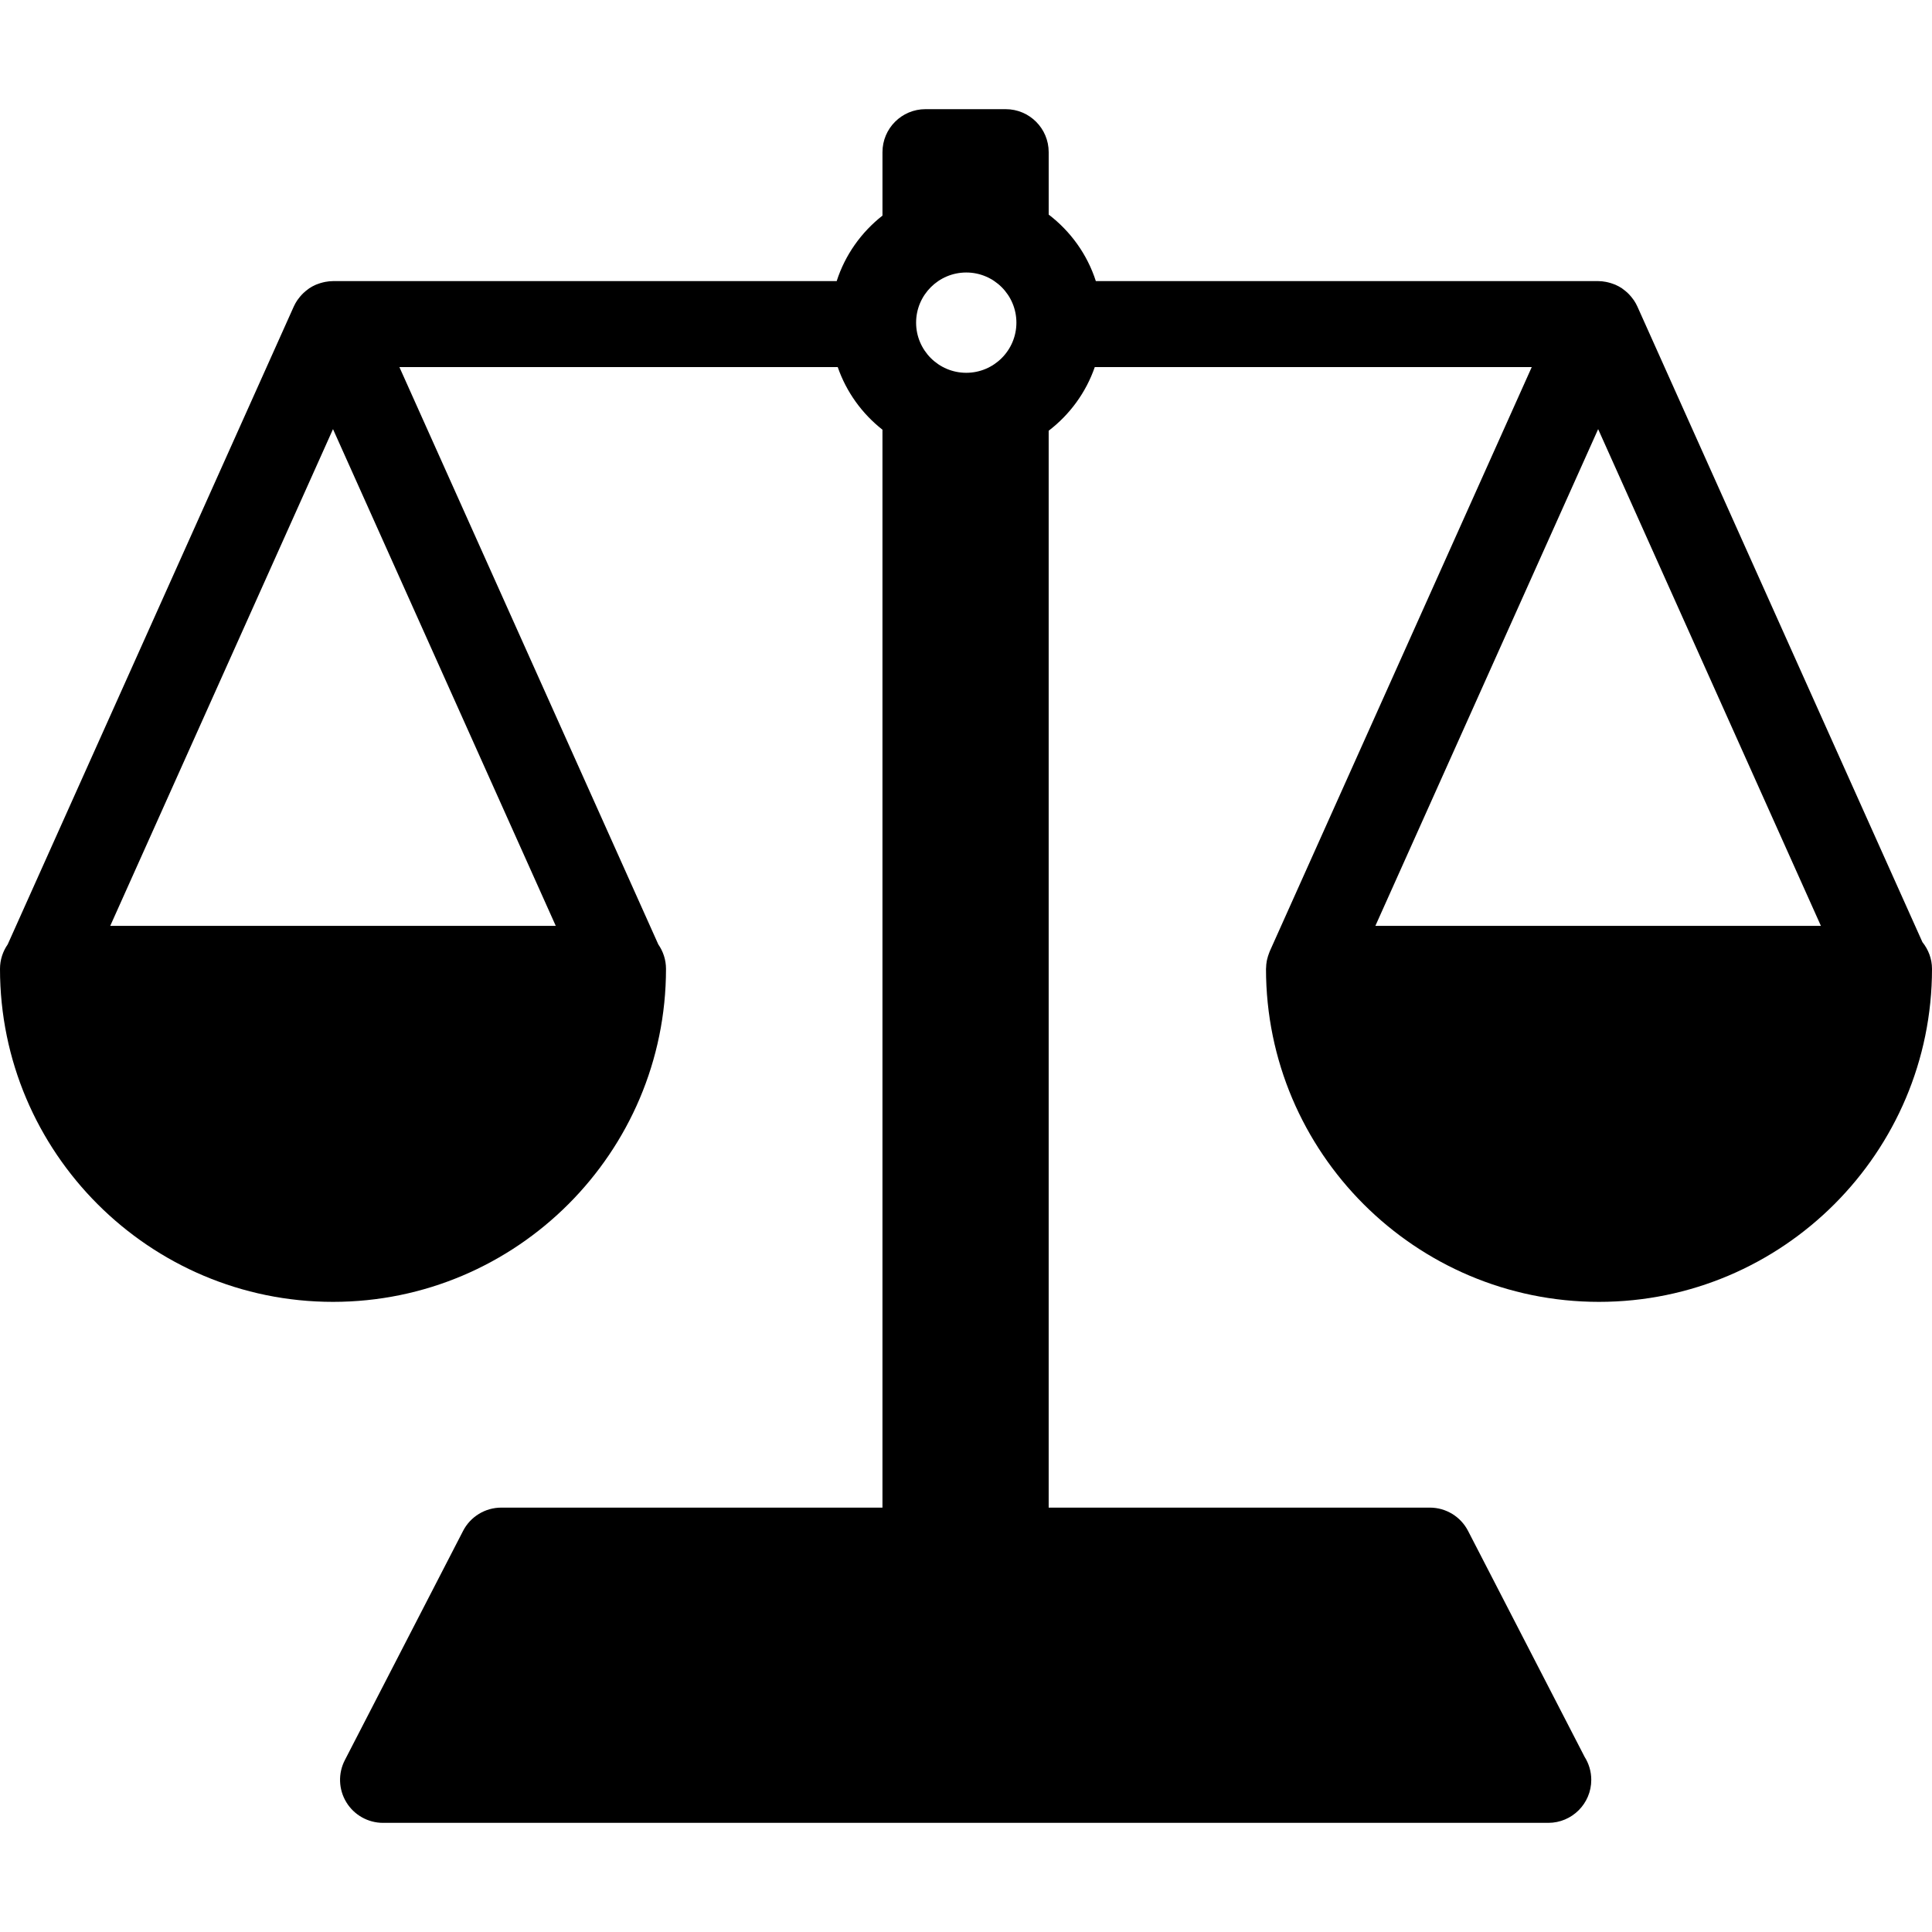
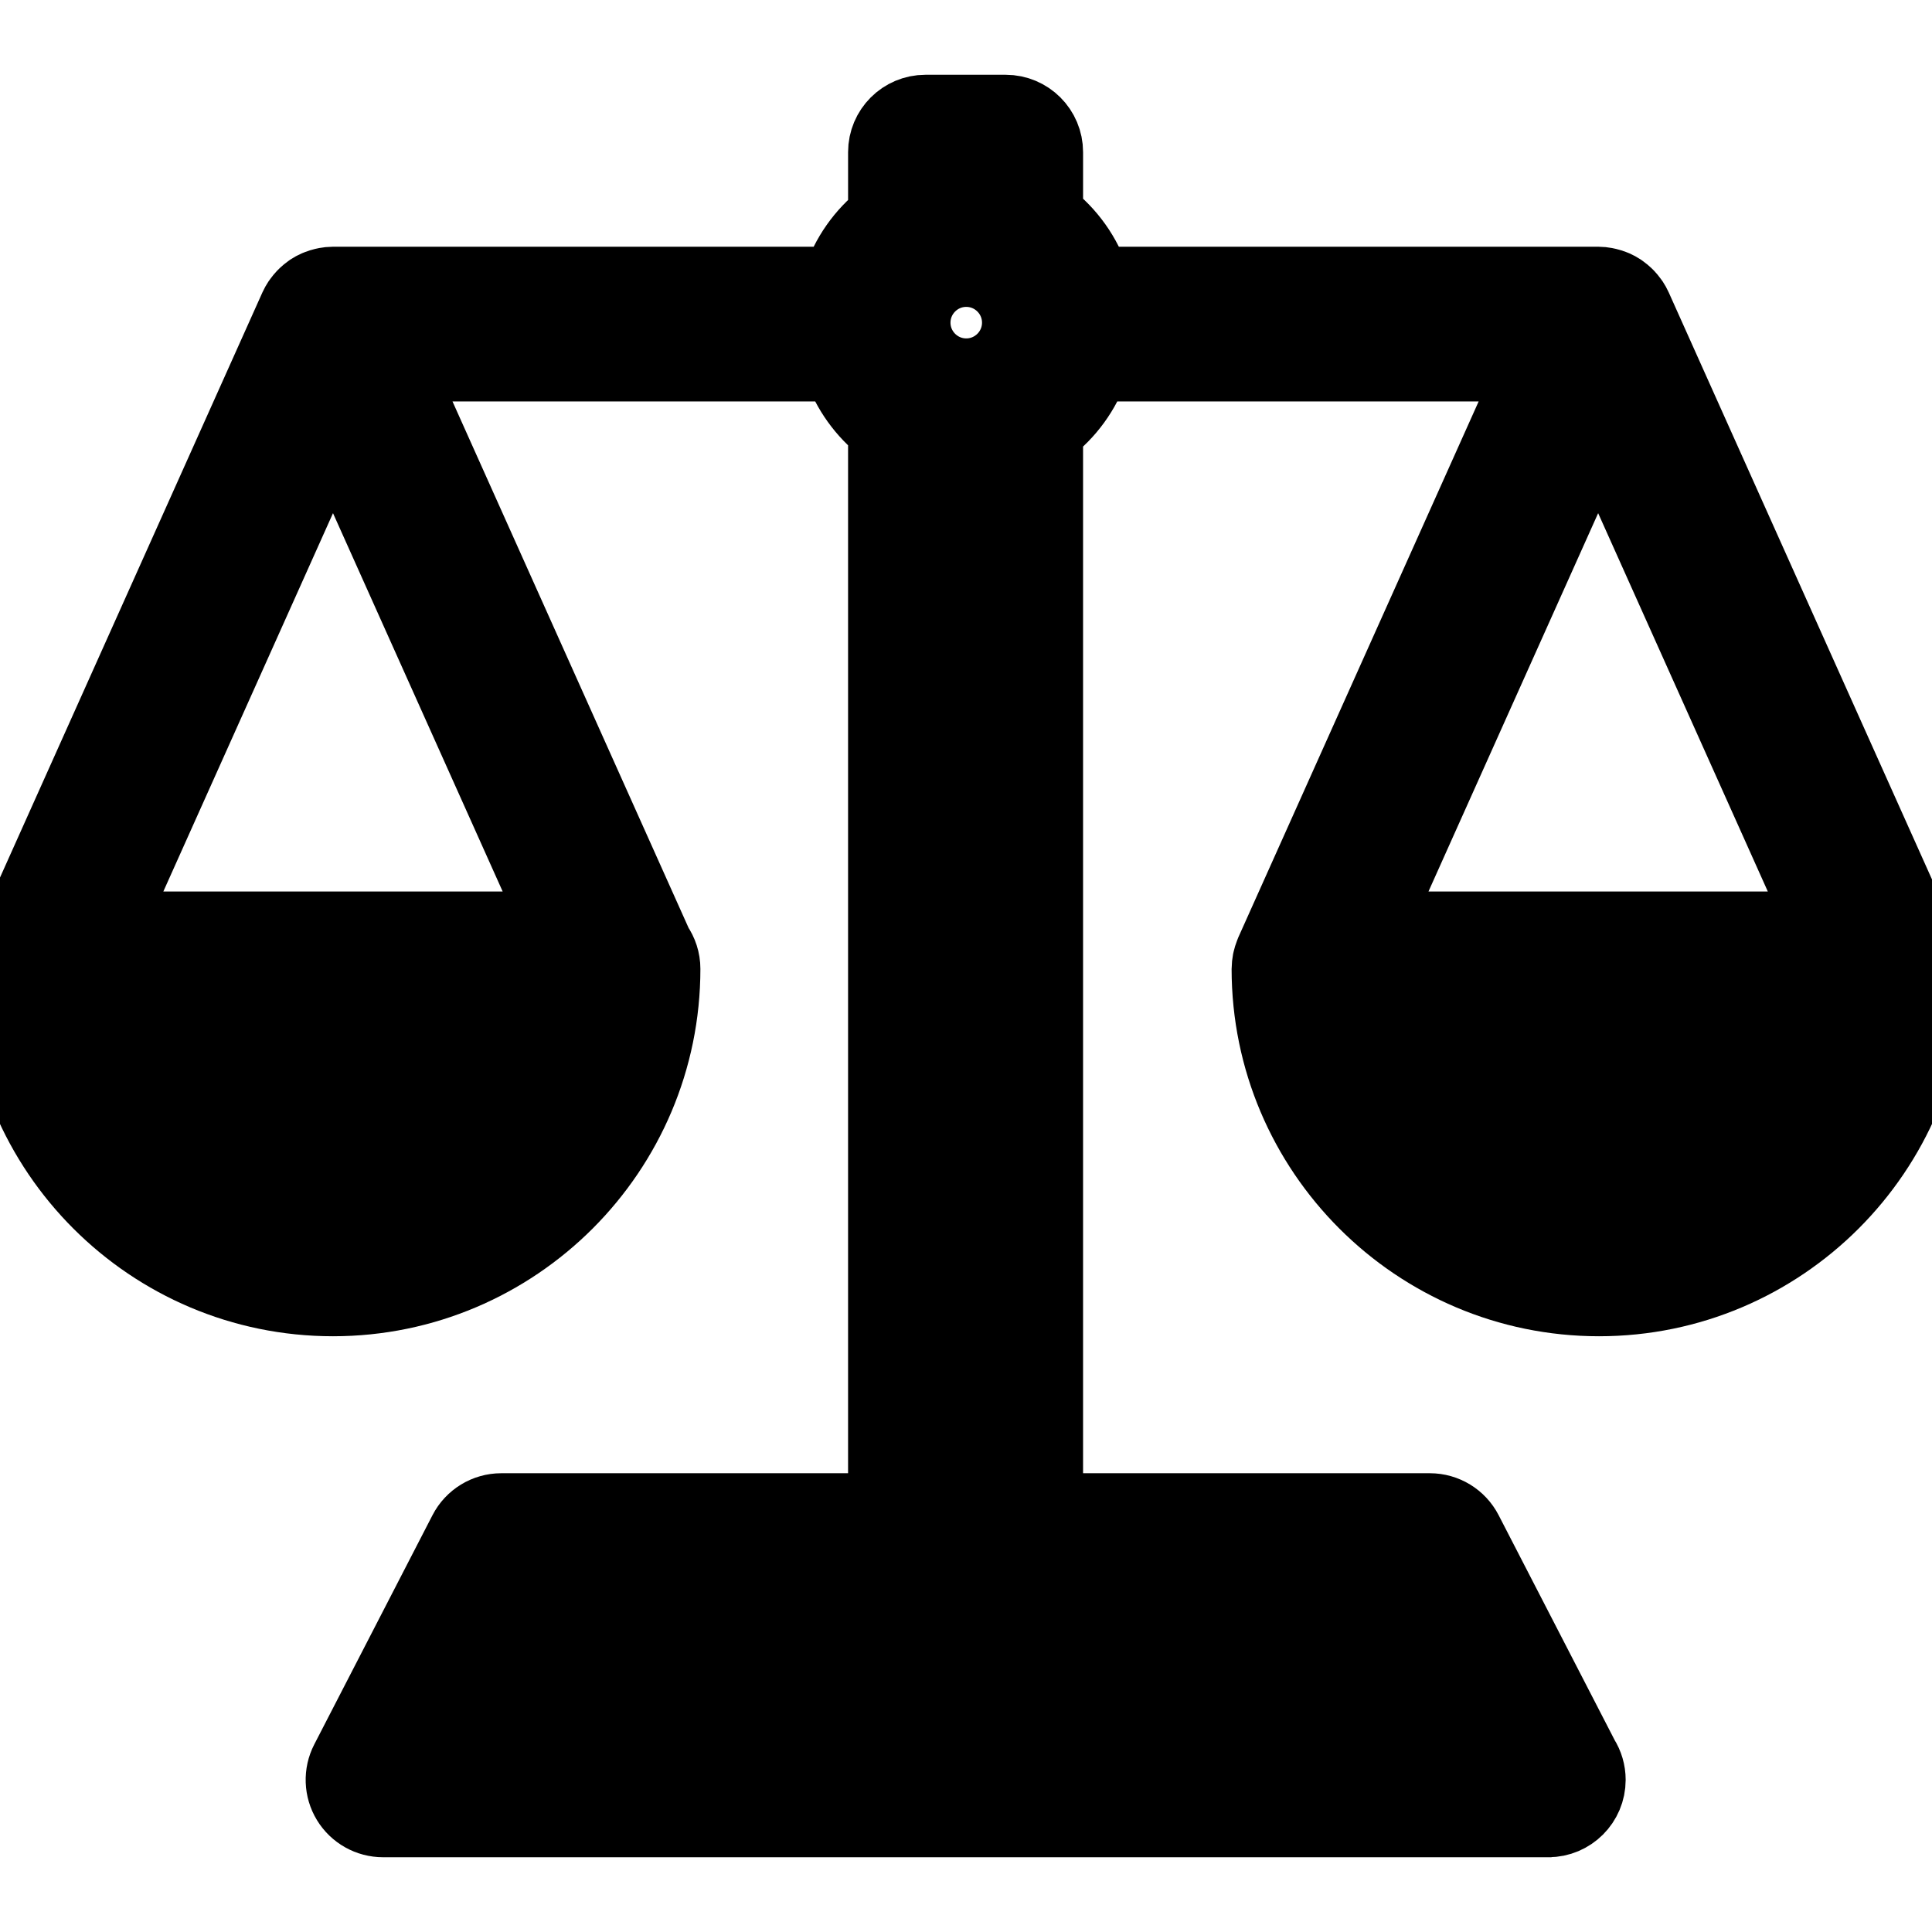
<svg xmlns="http://www.w3.org/2000/svg" version="1.1" id="Capa_1" x="0px" y="0px" viewBox="0 0 224.726 224.726" style="enable-background:new 0 0 224.726 224.726;" xml:space="preserve">
-   <path d="M223.612,109.586L190.5,35.752c-0.001-0.002-0.002-0.004-0.003-0.006l-0.043-0.096c-0.111-0.247-0.243-0.479-0.389-0.7  c-0.039-0.06-0.086-0.114-0.127-0.171c-0.131-0.182-0.272-0.353-0.424-0.514c-0.06-0.063-0.121-0.125-0.184-0.185  c-0.168-0.159-0.345-0.306-0.533-0.44c-0.049-0.036-0.094-0.076-0.145-0.11c-0.236-0.156-0.486-0.29-0.746-0.405  c-0.074-0.033-0.151-0.057-0.227-0.086c-0.204-0.078-0.411-0.143-0.625-0.194c-0.088-0.021-0.175-0.042-0.264-0.058  c-0.293-0.054-0.591-0.09-0.896-0.09h-58.428c-1-3.111-2.943-5.794-5.485-7.737v-7.262c0-2.761-2.239-5-5-5h-9.334  c-2.761,0-5,2.239-5,5v7.381c-2.465,1.933-4.347,4.572-5.326,7.619H38.734c-0.305,0-0.602,0.037-0.896,0.09  c-0.09,0.016-0.176,0.037-0.264,0.058c-0.214,0.051-0.422,0.116-0.625,0.194c-0.076,0.029-0.153,0.053-0.227,0.086  c-0.26,0.115-0.51,0.248-0.746,0.405c-0.051,0.034-0.096,0.074-0.145,0.11c-0.188,0.134-0.365,0.28-0.533,0.44  c-0.064,0.06-0.124,0.122-0.185,0.185c-0.153,0.161-0.293,0.333-0.424,0.514c-0.042,0.058-0.088,0.112-0.127,0.171  c-0.146,0.221-0.278,0.453-0.389,0.7l-0.043,0.096c-0.001,0.002-0.002,0.004-0.003,0.006L0.897,109.848  C0.335,110.657,0,111.636,0,112.696c0,21.358,17.376,38.734,38.734,38.734c21.358,0,38.734-17.376,38.734-38.734  c0-1.06-0.334-2.038-0.897-2.847L46.456,42.696h50.986c1.007,2.905,2.831,5.424,5.204,7.286v125.381H58.308  c-1.871,0-3.586,1.045-4.444,2.708L40.11,204.738c-0.799,1.55-0.733,3.405,0.174,4.894c0.908,1.489,2.525,2.398,4.27,2.398h135.519  c0.006-0.001,0.012,0,0.02,0c2.761,0,5-2.239,5-5c0-0.98-0.282-1.894-0.769-2.665l-13.563-26.294  c-0.858-1.663-2.573-2.708-4.444-2.708H121.98V50.101c2.449-1.873,4.334-4.436,5.363-7.405h50.828l-30.475,67.954  c-0.008,0.018-0.012,0.036-0.02,0.054c-0.023,0.054-0.04,0.11-0.062,0.165c-0.09,0.229-0.162,0.463-0.217,0.699  c-0.014,0.062-0.032,0.122-0.044,0.184c-0.055,0.287-0.083,0.576-0.087,0.866c0,0.027-0.008,0.051-0.008,0.078  c0,21.358,17.376,38.734,38.734,38.734s38.734-17.376,38.734-38.734C224.726,111.514,224.298,110.442,223.612,109.586z   M64.646,107.696H12.822l25.912-57.781L64.646,107.696z M118.226,37.53c0,3.217-2.617,5.833-5.833,5.833  c-3.217,0-5.834-2.617-5.834-5.833c0-3.217,2.617-5.833,5.834-5.833C115.609,31.696,118.226,34.313,118.226,37.53z M159.98,107.696  l25.913-57.781l25.912,57.781H159.98z" />
+   <path stroke="#000" stroke-width="8" d="M223.612,109.586L190.5,35.752c-0.001-0.002-0.002-0.004-0.003-0.006l-0.043-0.096c-0.111-0.247-0.243-0.479-0.389-0.7  c-0.039-0.06-0.086-0.114-0.127-0.171c-0.131-0.182-0.272-0.353-0.424-0.514c-0.06-0.063-0.121-0.125-0.184-0.185  c-0.168-0.159-0.345-0.306-0.533-0.44c-0.049-0.036-0.094-0.076-0.145-0.11c-0.236-0.156-0.486-0.29-0.746-0.405  c-0.074-0.033-0.151-0.057-0.227-0.086c-0.204-0.078-0.411-0.143-0.625-0.194c-0.088-0.021-0.175-0.042-0.264-0.058  c-0.293-0.054-0.591-0.09-0.896-0.09h-58.428c-1-3.111-2.943-5.794-5.485-7.737v-7.262c0-2.761-2.239-5-5-5h-9.334  c-2.761,0-5,2.239-5,5v7.381c-2.465,1.933-4.347,4.572-5.326,7.619H38.734c-0.305,0-0.602,0.037-0.896,0.09  c-0.09,0.016-0.176,0.037-0.264,0.058c-0.214,0.051-0.422,0.116-0.625,0.194c-0.076,0.029-0.153,0.053-0.227,0.086  c-0.26,0.115-0.51,0.248-0.746,0.405c-0.051,0.034-0.096,0.074-0.145,0.11c-0.188,0.134-0.365,0.28-0.533,0.44  c-0.064,0.06-0.124,0.122-0.185,0.185c-0.153,0.161-0.293,0.333-0.424,0.514c-0.042,0.058-0.088,0.112-0.127,0.171  c-0.146,0.221-0.278,0.453-0.389,0.7l-0.043,0.096c-0.001,0.002-0.002,0.004-0.003,0.006L0.897,109.848  C0.335,110.657,0,111.636,0,112.696c0,21.358,17.376,38.734,38.734,38.734c21.358,0,38.734-17.376,38.734-38.734  c0-1.06-0.334-2.038-0.897-2.847L46.456,42.696h50.986c1.007,2.905,2.831,5.424,5.204,7.286v125.381H58.308  c-1.871,0-3.586,1.045-4.444,2.708L40.11,204.738c-0.799,1.55-0.733,3.405,0.174,4.894c0.908,1.489,2.525,2.398,4.27,2.398h135.519  c0.006-0.001,0.012,0,0.02,0c2.761,0,5-2.239,5-5c0-0.98-0.282-1.894-0.769-2.665l-13.563-26.294  c-0.858-1.663-2.573-2.708-4.444-2.708H121.98V50.101c2.449-1.873,4.334-4.436,5.363-7.405h50.828l-30.475,67.954  c-0.008,0.018-0.012,0.036-0.02,0.054c-0.023,0.054-0.04,0.11-0.062,0.165c-0.09,0.229-0.162,0.463-0.217,0.699  c-0.014,0.062-0.032,0.122-0.044,0.184c-0.055,0.287-0.083,0.576-0.087,0.866c0,0.027-0.008,0.051-0.008,0.078  c0,21.358,17.376,38.734,38.734,38.734s38.734-17.376,38.734-38.734C224.726,111.514,224.298,110.442,223.612,109.586z   M64.646,107.696H12.822l25.912-57.781L64.646,107.696z M118.226,37.53c0,3.217-2.617,5.833-5.833,5.833  c-3.217,0-5.834-2.617-5.834-5.833c0-3.217,2.617-5.833,5.834-5.833C115.609,31.696,118.226,34.313,118.226,37.53z M159.98,107.696  l25.913-57.781l25.912,57.781H159.98z" />
  <g>
</g>
  <g>
</g>
  <g>
</g>
  <g>
</g>
  <g>
</g>
  <g>
</g>
  <g>
</g>
  <g>
</g>
  <g>
</g>
  <g>
</g>
  <g>
</g>
  <g>
</g>
  <g>
</g>
  <g>
</g>
  <g>
</g>
</svg>
